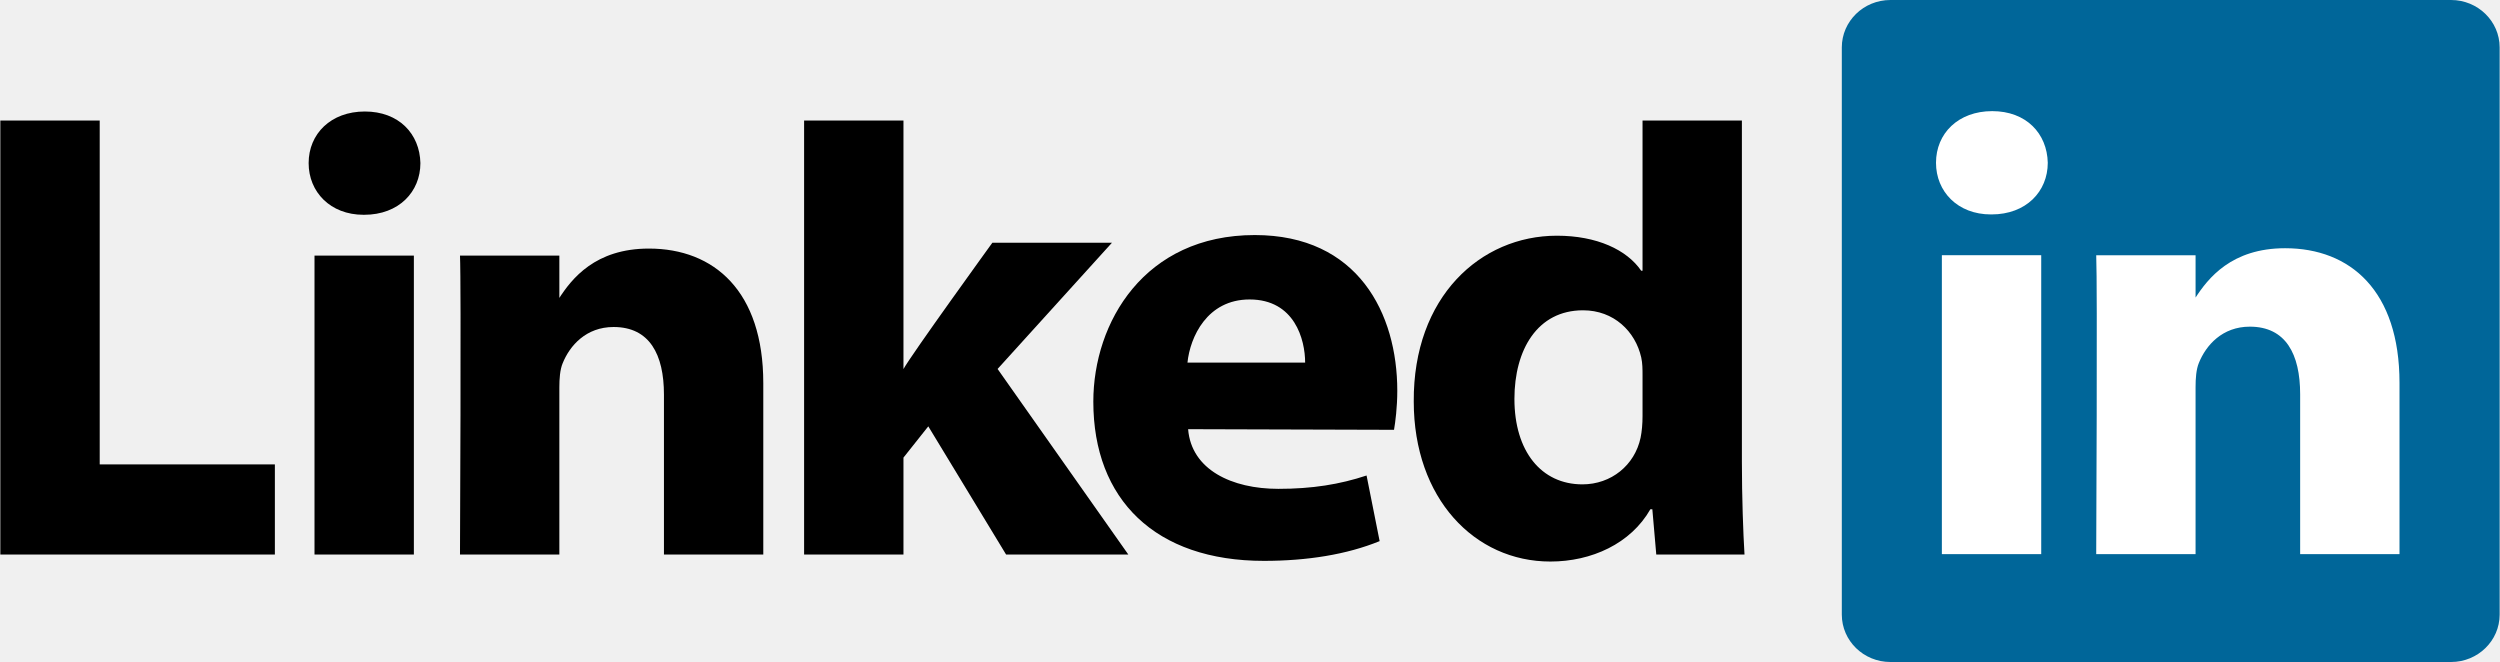
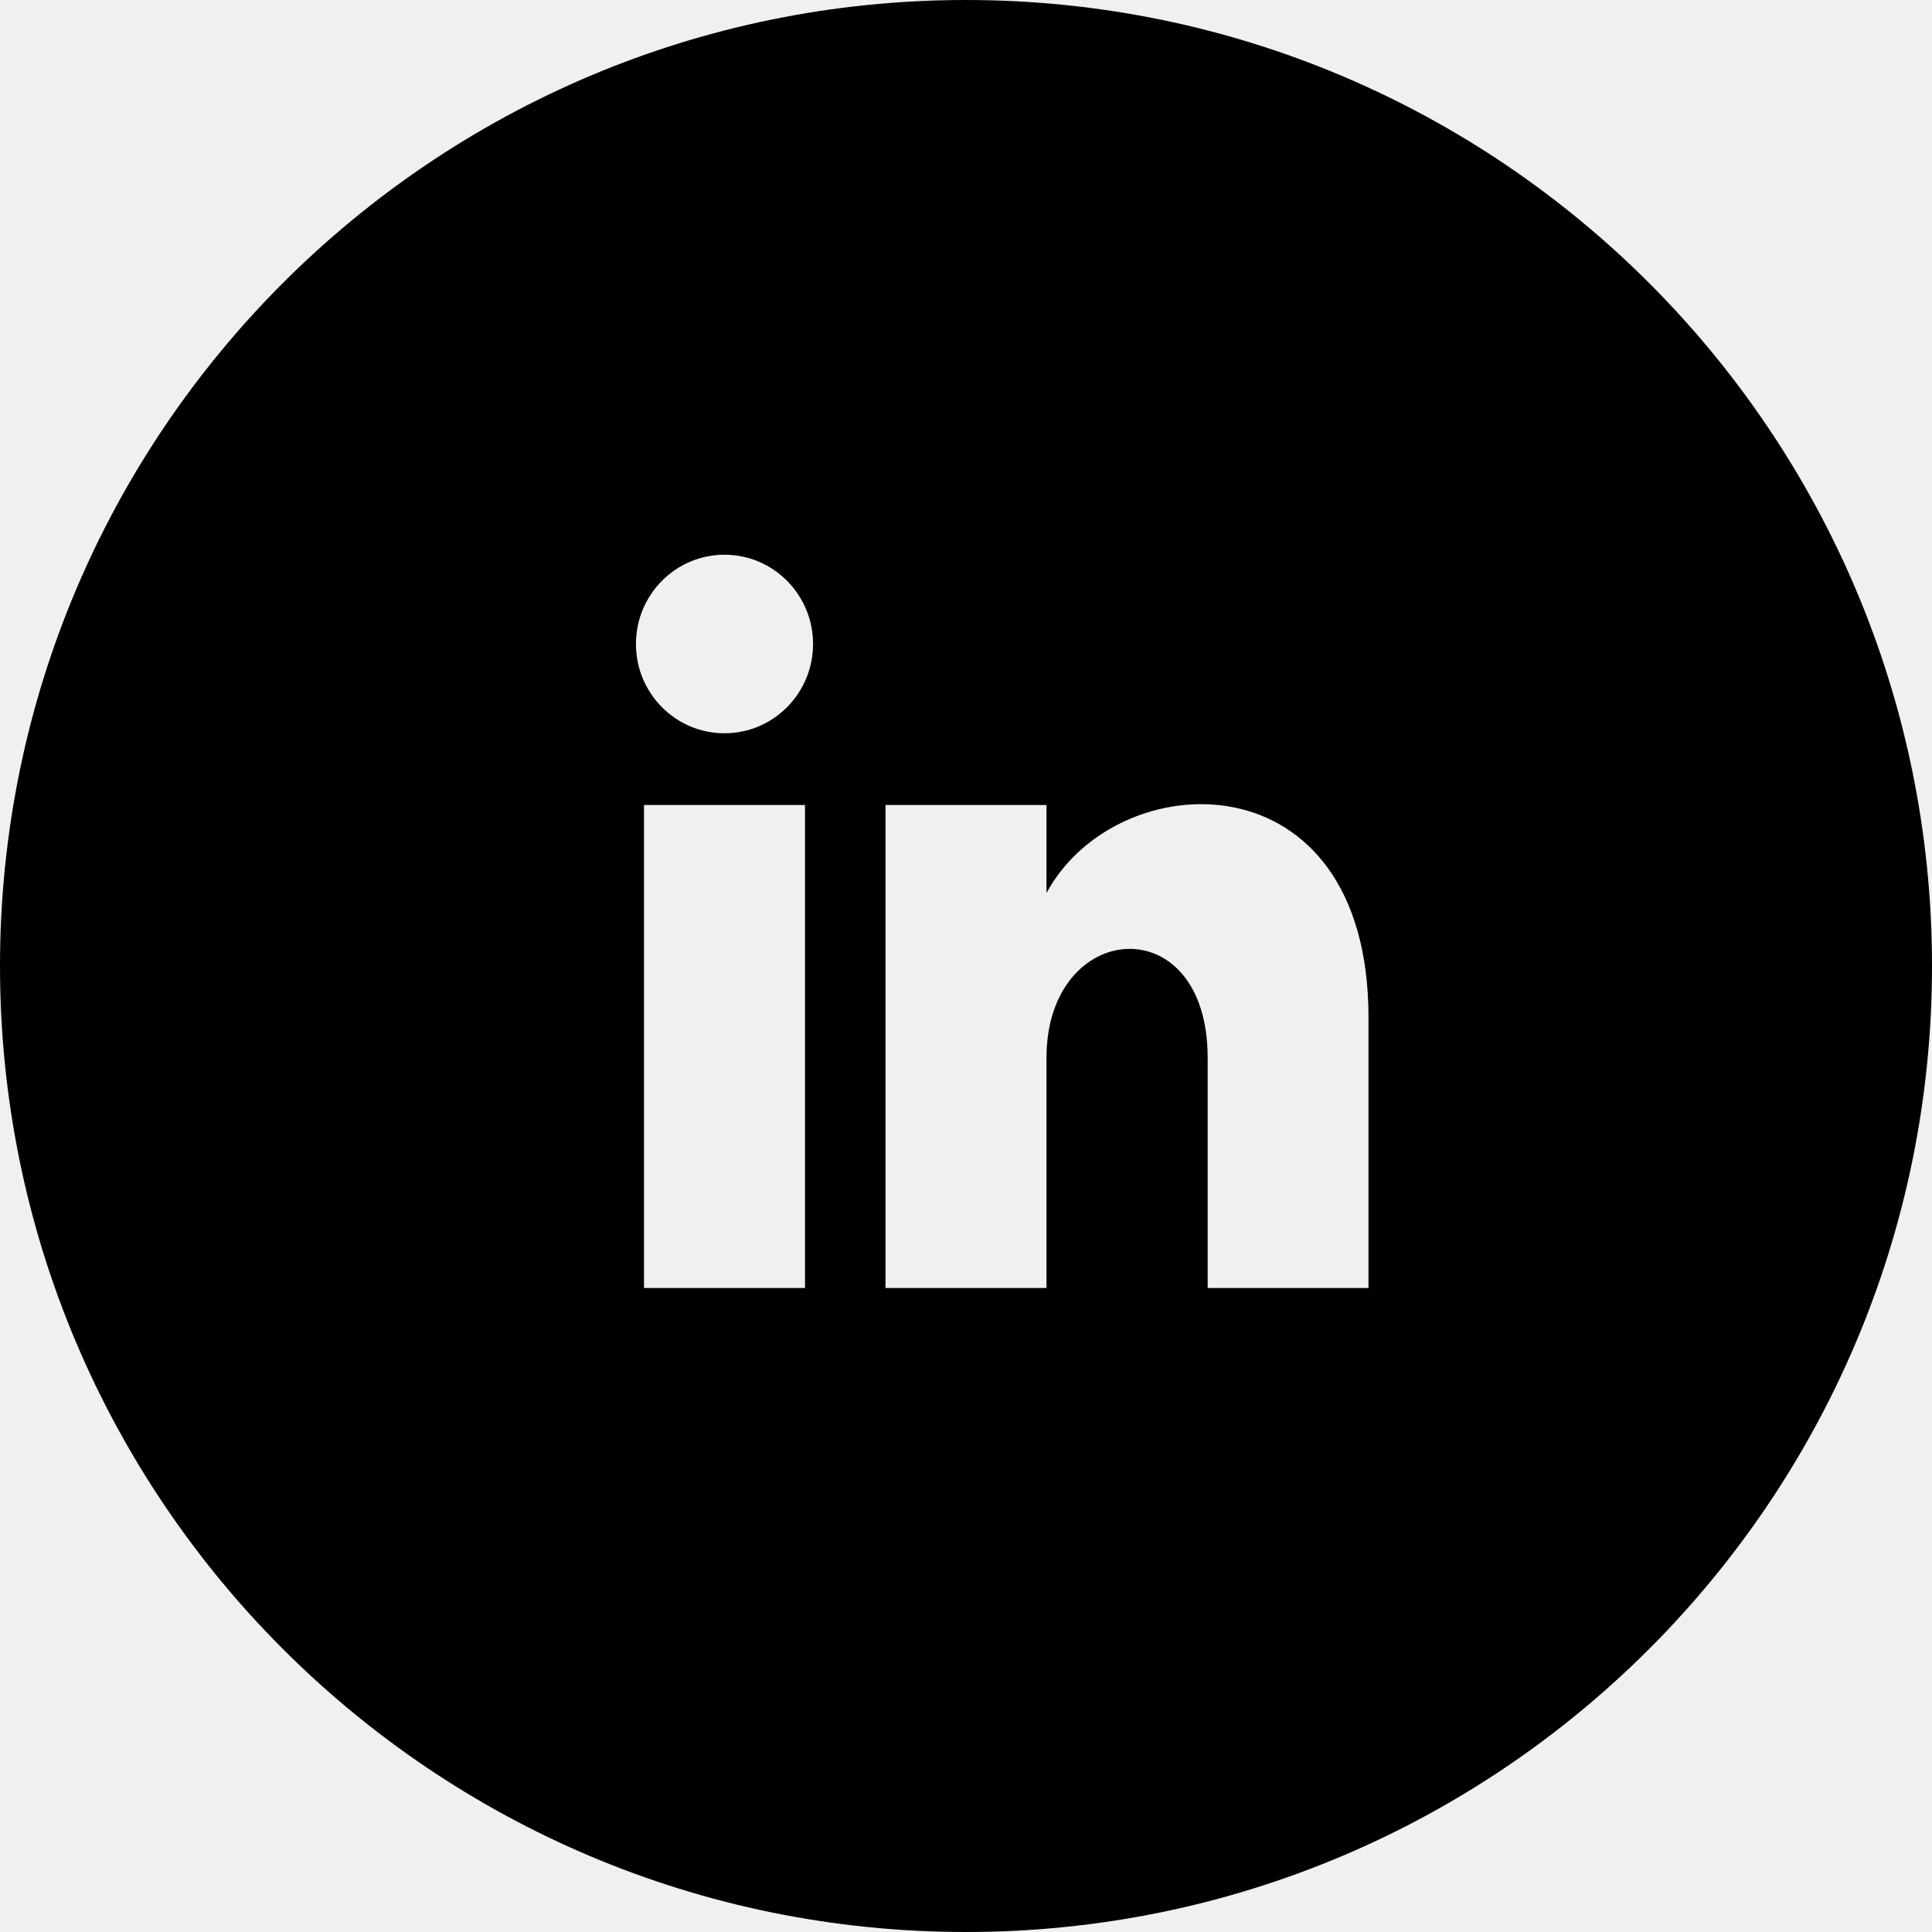
- <svg xmlns="http://www.w3.org/2000/svg" width="2500" height="662" viewBox="1.786 1.783 287.865 76.248">
-   <path d="M213.882 7.245c0-3.015 2.508-5.462 5.6-5.462h64.568c3.093 0 5.6 2.447 5.6 5.462V72.57c0 3.016-2.507 5.461-5.6 5.461h-64.568c-3.092 0-5.6-2.445-5.6-5.46V7.244z" fill="#069" />
-   <path d="M1.785 65.652h31.62V55.27H13.23V15.665H1.785v49.987zM49.414 65.652v-34.43H37.97v34.43h11.444zm-5.721-39.13c3.99 0 6.474-2.644 6.474-5.95-.074-3.378-2.484-5.947-6.398-5.947-3.915 0-6.475 2.57-6.475 5.947 0 3.306 2.484 5.95 6.324 5.95h.075zM54.727 65.652h11.444V46.424c0-1.029.074-2.058.377-2.791.826-2.056 2.709-4.186 5.871-4.186 4.142 0 5.799 3.158 5.799 7.784v18.42H89.66V45.91c0-10.576-5.646-15.497-13.176-15.497-6.173 0-8.884 3.451-10.39 5.802h.077v-4.993H54.727c.151 3.231 0 34.43 0 34.43zM105.805 15.665H94.361v49.987h11.444V54.489l2.86-3.601 8.96 14.764h14.078l-15.056-21.373 13.174-14.54h-13.776s-9.411 13.008-10.24 14.552V15.665z" />
-   <path d="M162.306 51.29c.151-.884.377-2.58.377-4.498 0-8.9-4.518-17.936-16.413-17.936-12.724 0-18.597 10.063-18.597 19.19 0 11.288 7.153 18.337 19.65 18.337 4.97 0 9.561-.732 13.327-2.275l-1.506-7.558c-3.088 1.024-6.25 1.537-10.164 1.537-5.345 0-10.012-2.195-10.389-6.871l23.715.072v.002zm-23.79-7.742c.301-2.938 2.26-7.273 7.153-7.273 5.194 0 6.4 4.628 6.4 7.273h-13.552zM190.93 15.665v17.304h-.151c-1.657-2.422-5.12-4.038-9.71-4.038-8.81 0-16.564 7.05-16.49 19.094 0 11.164 7.003 18.435 15.735 18.435 4.744 0 9.26-2.058 11.52-6.024h.225l.453 5.216h10.163c-.15-2.424-.302-6.61-.302-10.723V15.664h-11.444zm0 34.05c0 .88-.075 1.763-.227 2.495-.675 3.16-3.386 5.361-6.699 5.361-4.742 0-7.83-3.818-7.83-9.84 0-5.654 2.637-10.208 7.906-10.208 3.538 0 6.022 2.423 6.7 5.433.15.663.15 1.398.15 2.058v4.7z" />
-   <path d="M236.85 65.61V31.18h-11.444v34.43h11.445zm-5.72-39.13c3.99 0 6.474-2.644 6.474-5.948-.075-3.379-2.484-5.949-6.398-5.949-3.917 0-6.475 2.57-6.475 5.949 0 3.304 2.483 5.948 6.324 5.948h.074zM243.184 65.61h11.443V46.385c0-1.028.075-2.058.377-2.792.827-2.057 2.71-4.186 5.872-4.186 4.14 0 5.797 3.157 5.797 7.786V65.61h11.443V45.869c0-10.575-5.645-15.496-13.174-15.496-6.173 0-8.884 3.45-10.39 5.8h.076v-4.992h-11.443c.149 3.23-.001 34.43-.001 34.43z" fill="#fff" />
+ <svg xmlns="http://www.w3.org/2000/svg" width="24" height="24" viewBox="0 0 24 24">
+   <path d="M12 0c-6.627 0-12 5.373-12 12s5.373 12 12 12 12-5.373 12-12-5.373-12-12-12zm-2 16h-2v-6h2v6zm-1-6.891c-.607 0-1.1-.496-1.1-1.109 0-.612.492-1.109 1.1-1.109s1.1.497 1.1 1.109c0 .613-.493 1.109-1.1 1.109zm8 6.891h-1.998v-2.861c0-1.881-2.002-1.722-2.002 0v2.861h-2v-6h2v1.093c.872-1.616 4-1.736 4 1.548v3.359z" />
</svg>
